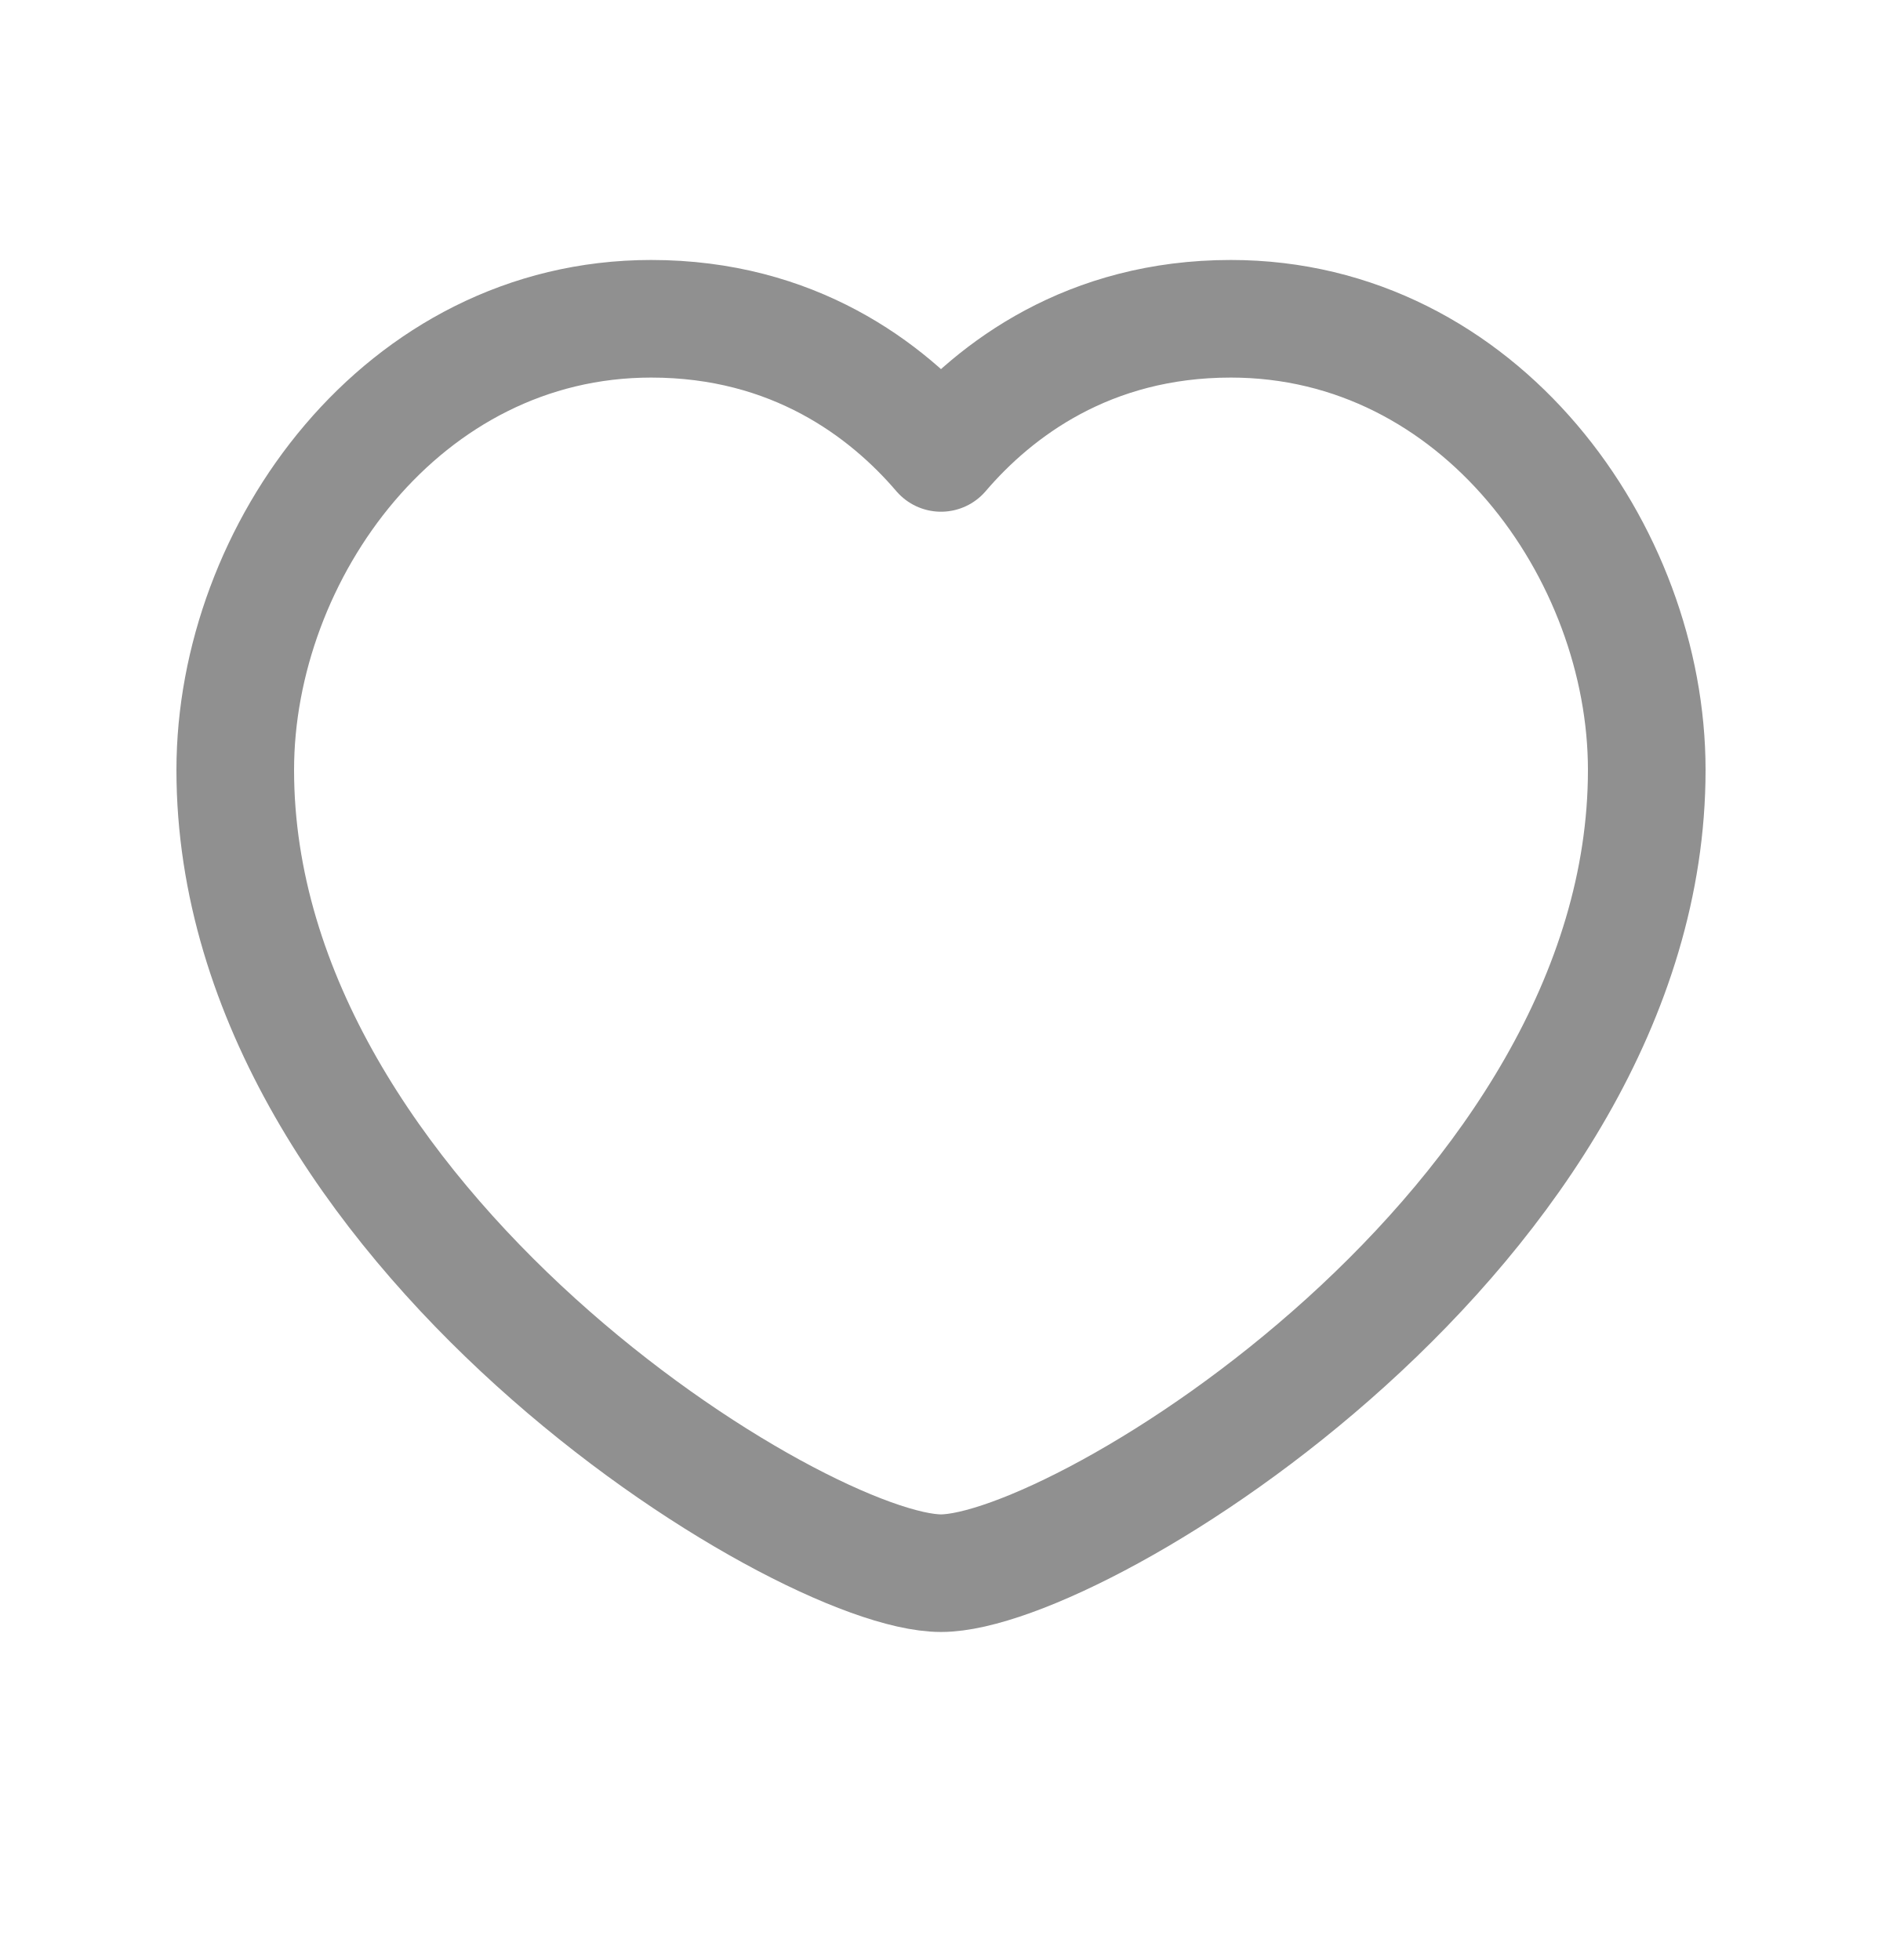
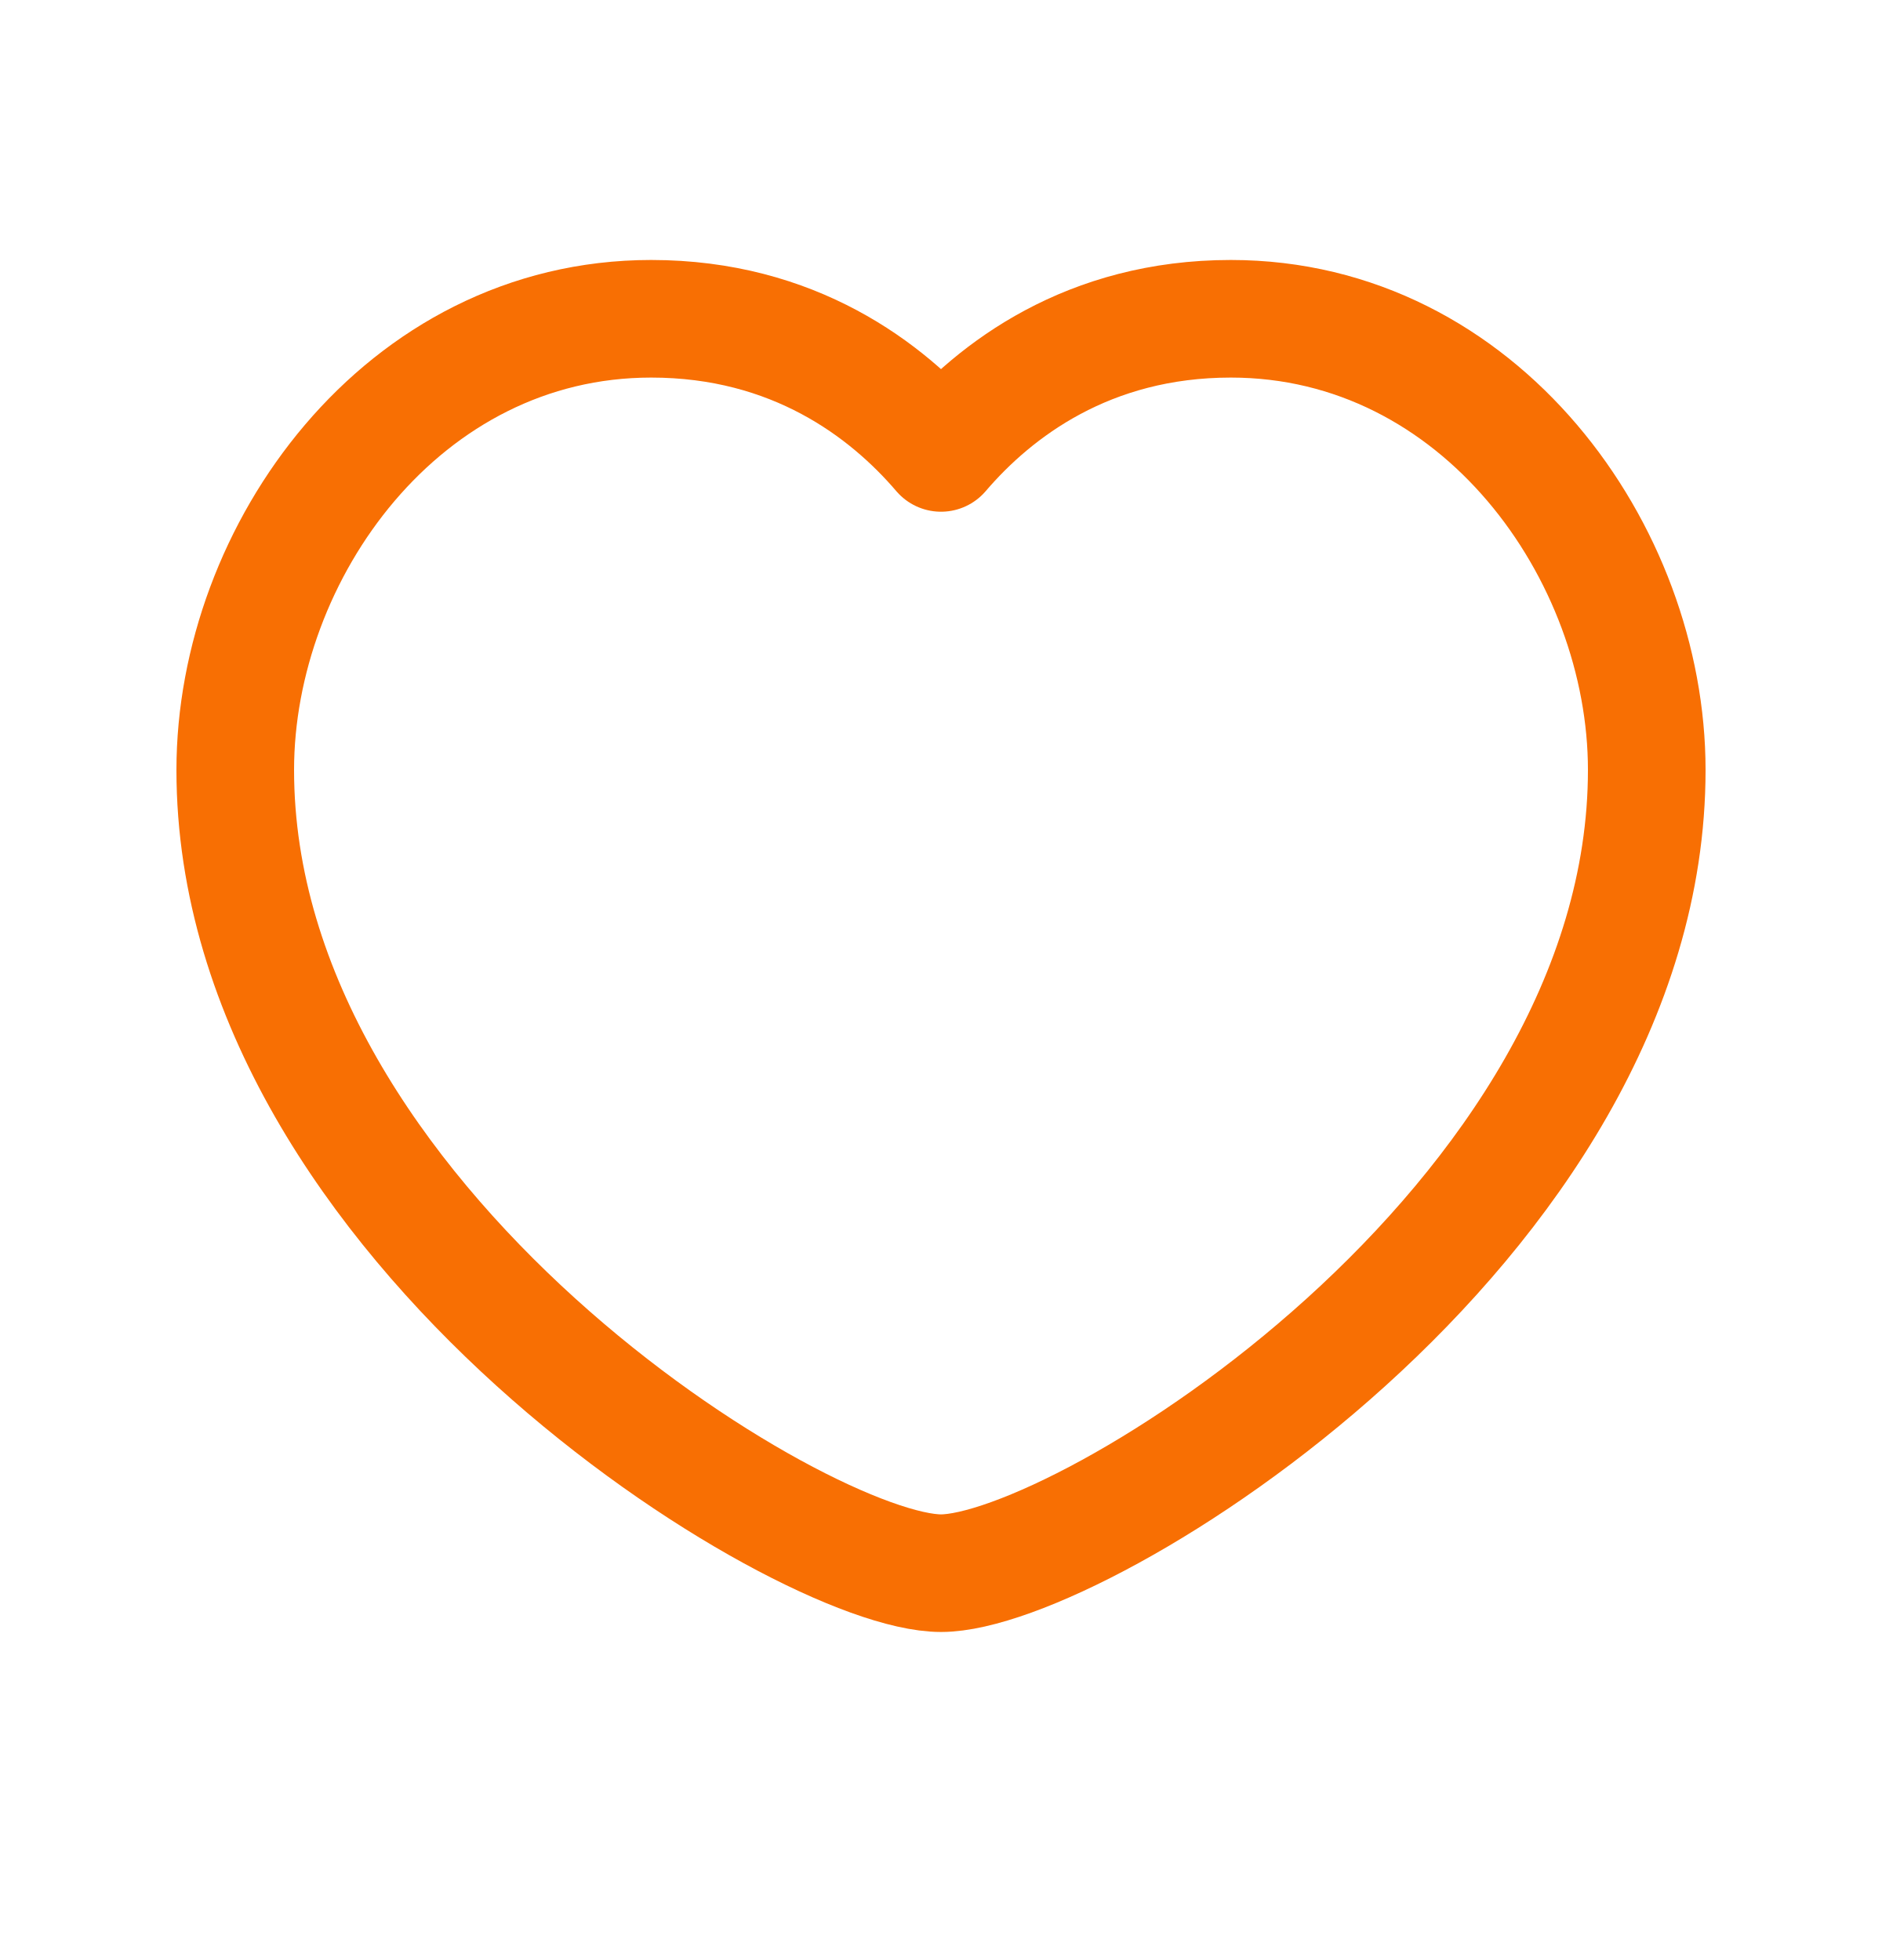
<svg xmlns="http://www.w3.org/2000/svg" width="24" height="25" viewBox="0 0 24 25" fill="none">
-   <path fill-rule="evenodd" clip-rule="evenodd" d="M12 5.777C12.689 4.971 13.881 4.066 15.696 4.066C18.871 4.066 21 7.046 21 9.821C21 15.622 13.778 20.066 12 20.066C10.222 20.066 3 15.622 3 9.821C3 7.046 5.129 4.066 8.304 4.066C10.119 4.066 11.311 4.971 12 5.777Z" stroke="#909090" stroke-width="1.5" stroke-linecap="round" stroke-linejoin="round" />
+   <path fill-rule="evenodd" clip-rule="evenodd" d="M12 5.777C12.689 4.971 13.881 4.066 15.696 4.066C18.871 4.066 21 7.046 21 9.821C21 15.622 13.778 20.066 12 20.066C10.222 20.066 3 15.622 3 9.821C3 7.046 5.129 4.066 8.304 4.066C10.119 4.066 11.311 4.971 12 5.777Z" stroke="#F86F03" stroke-width="1.5" stroke-linecap="round" stroke-linejoin="round" />
</svg>
